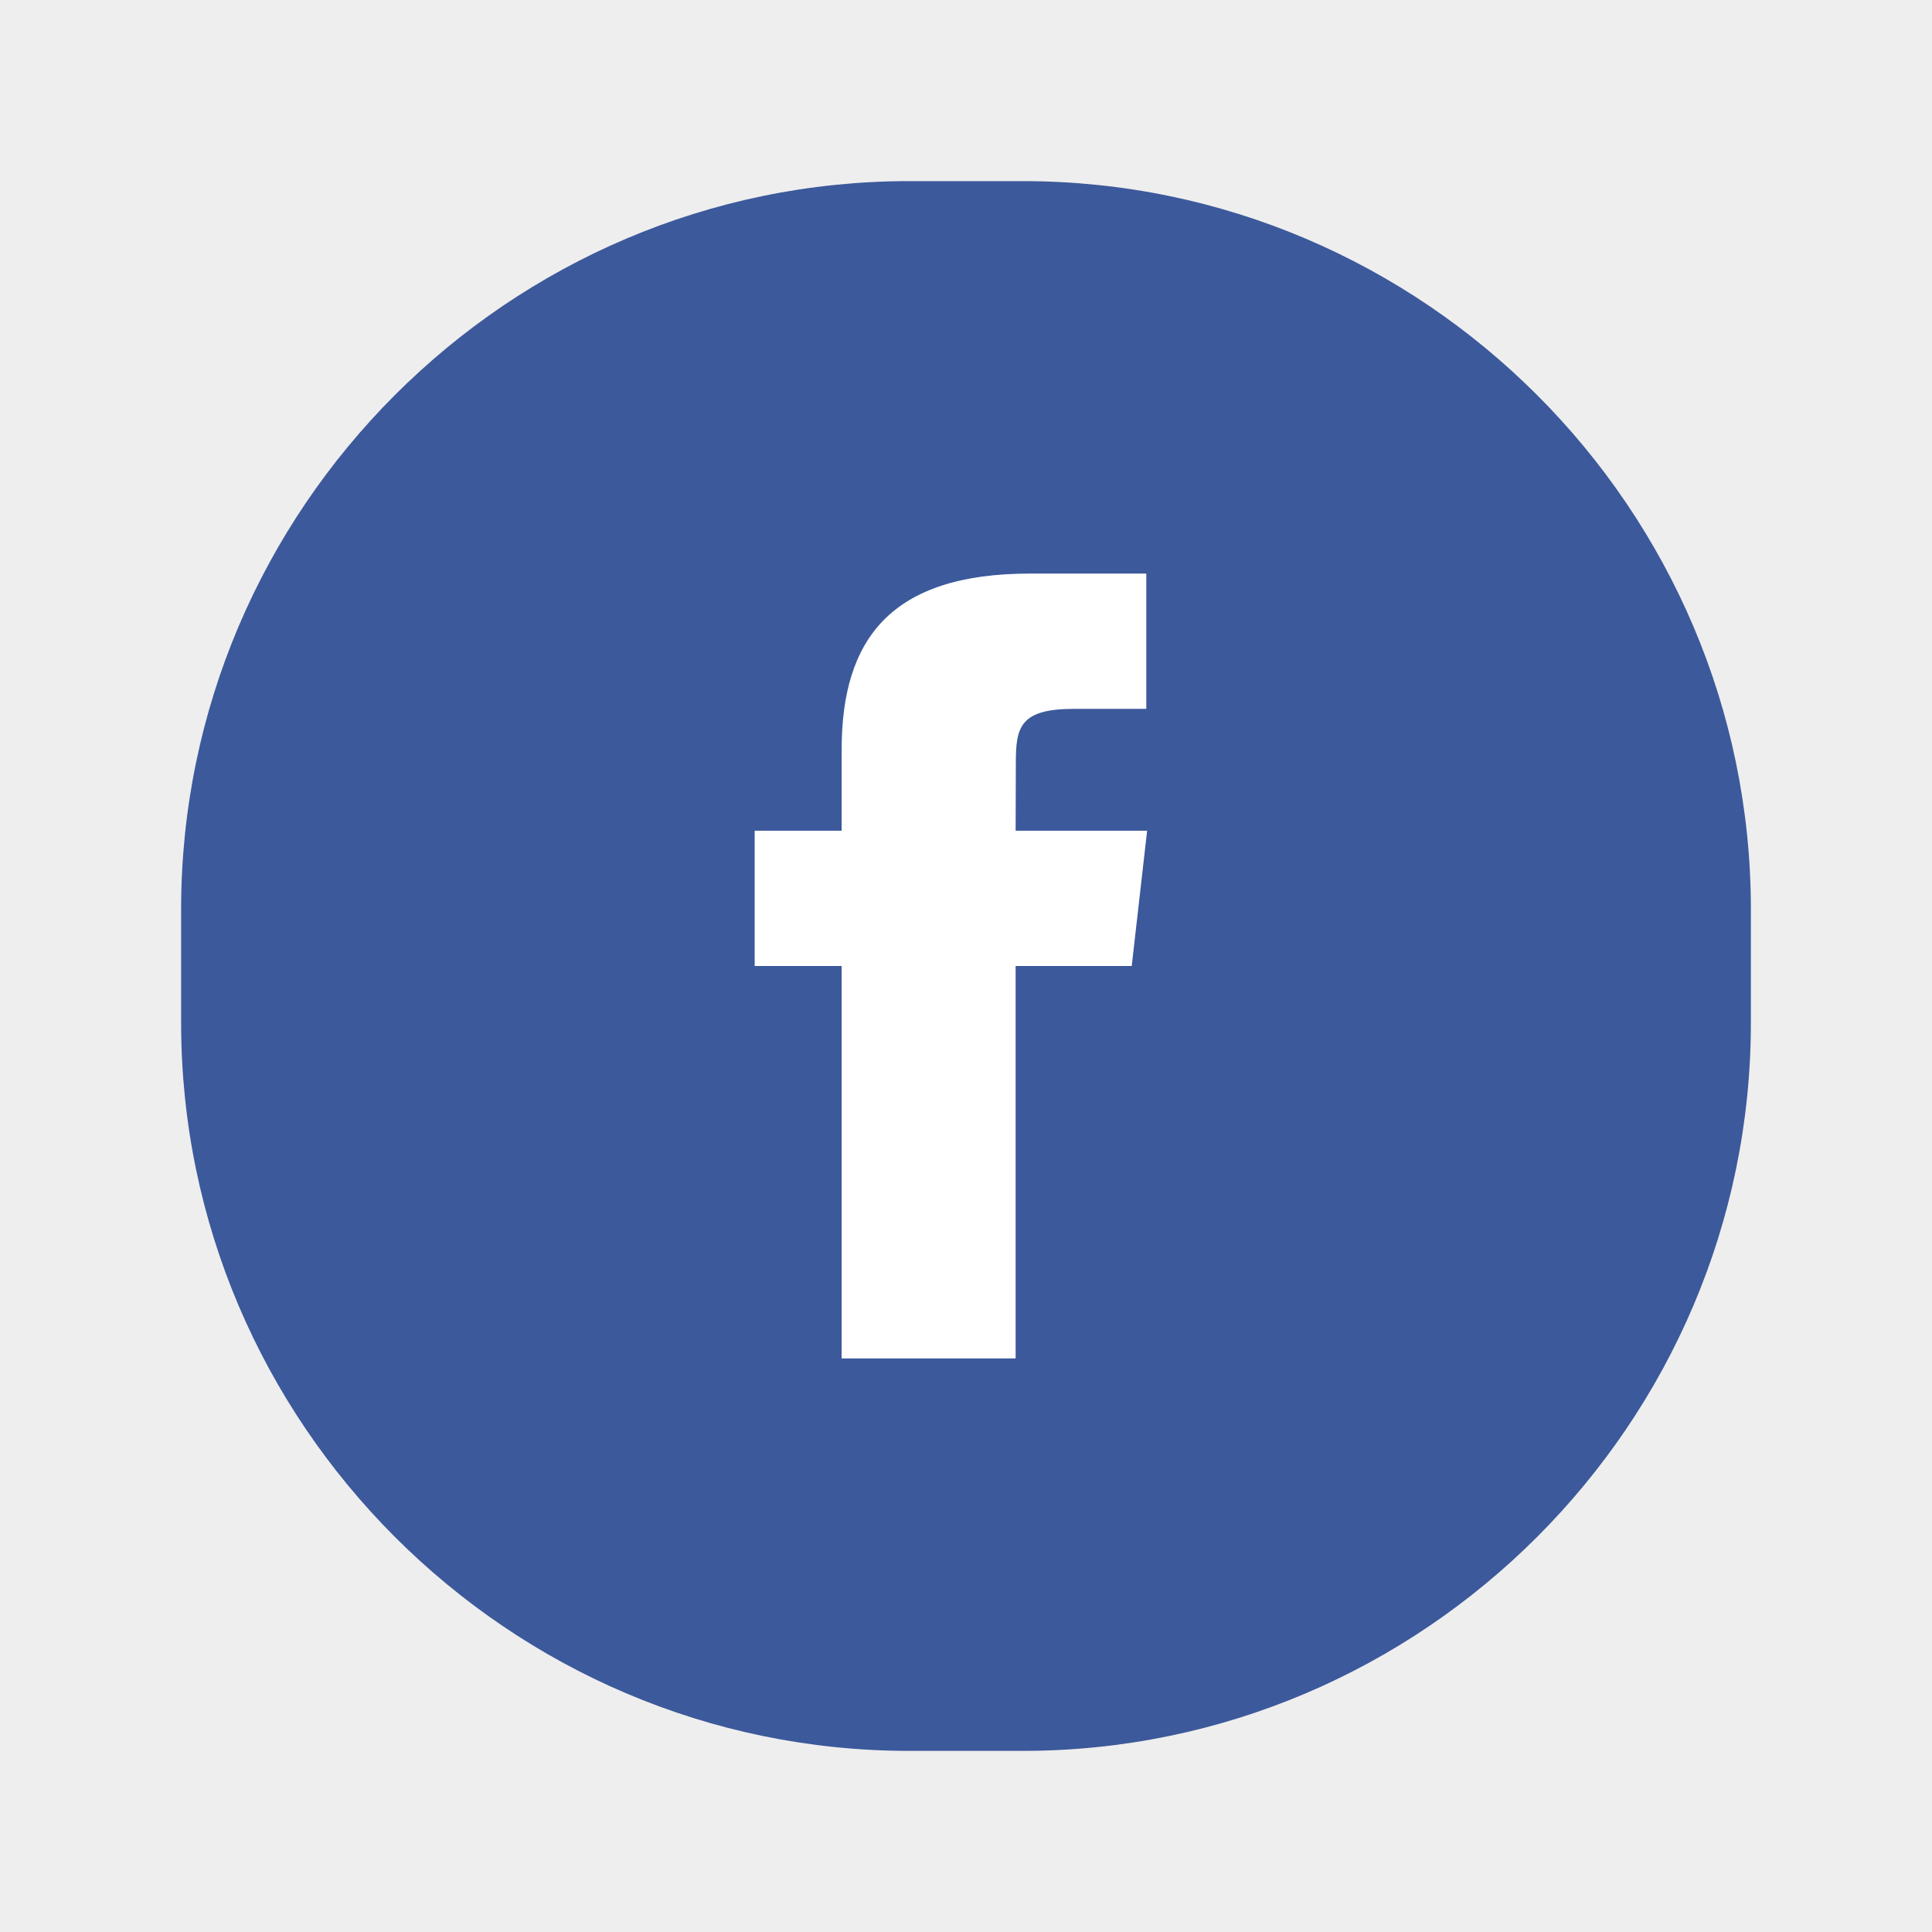
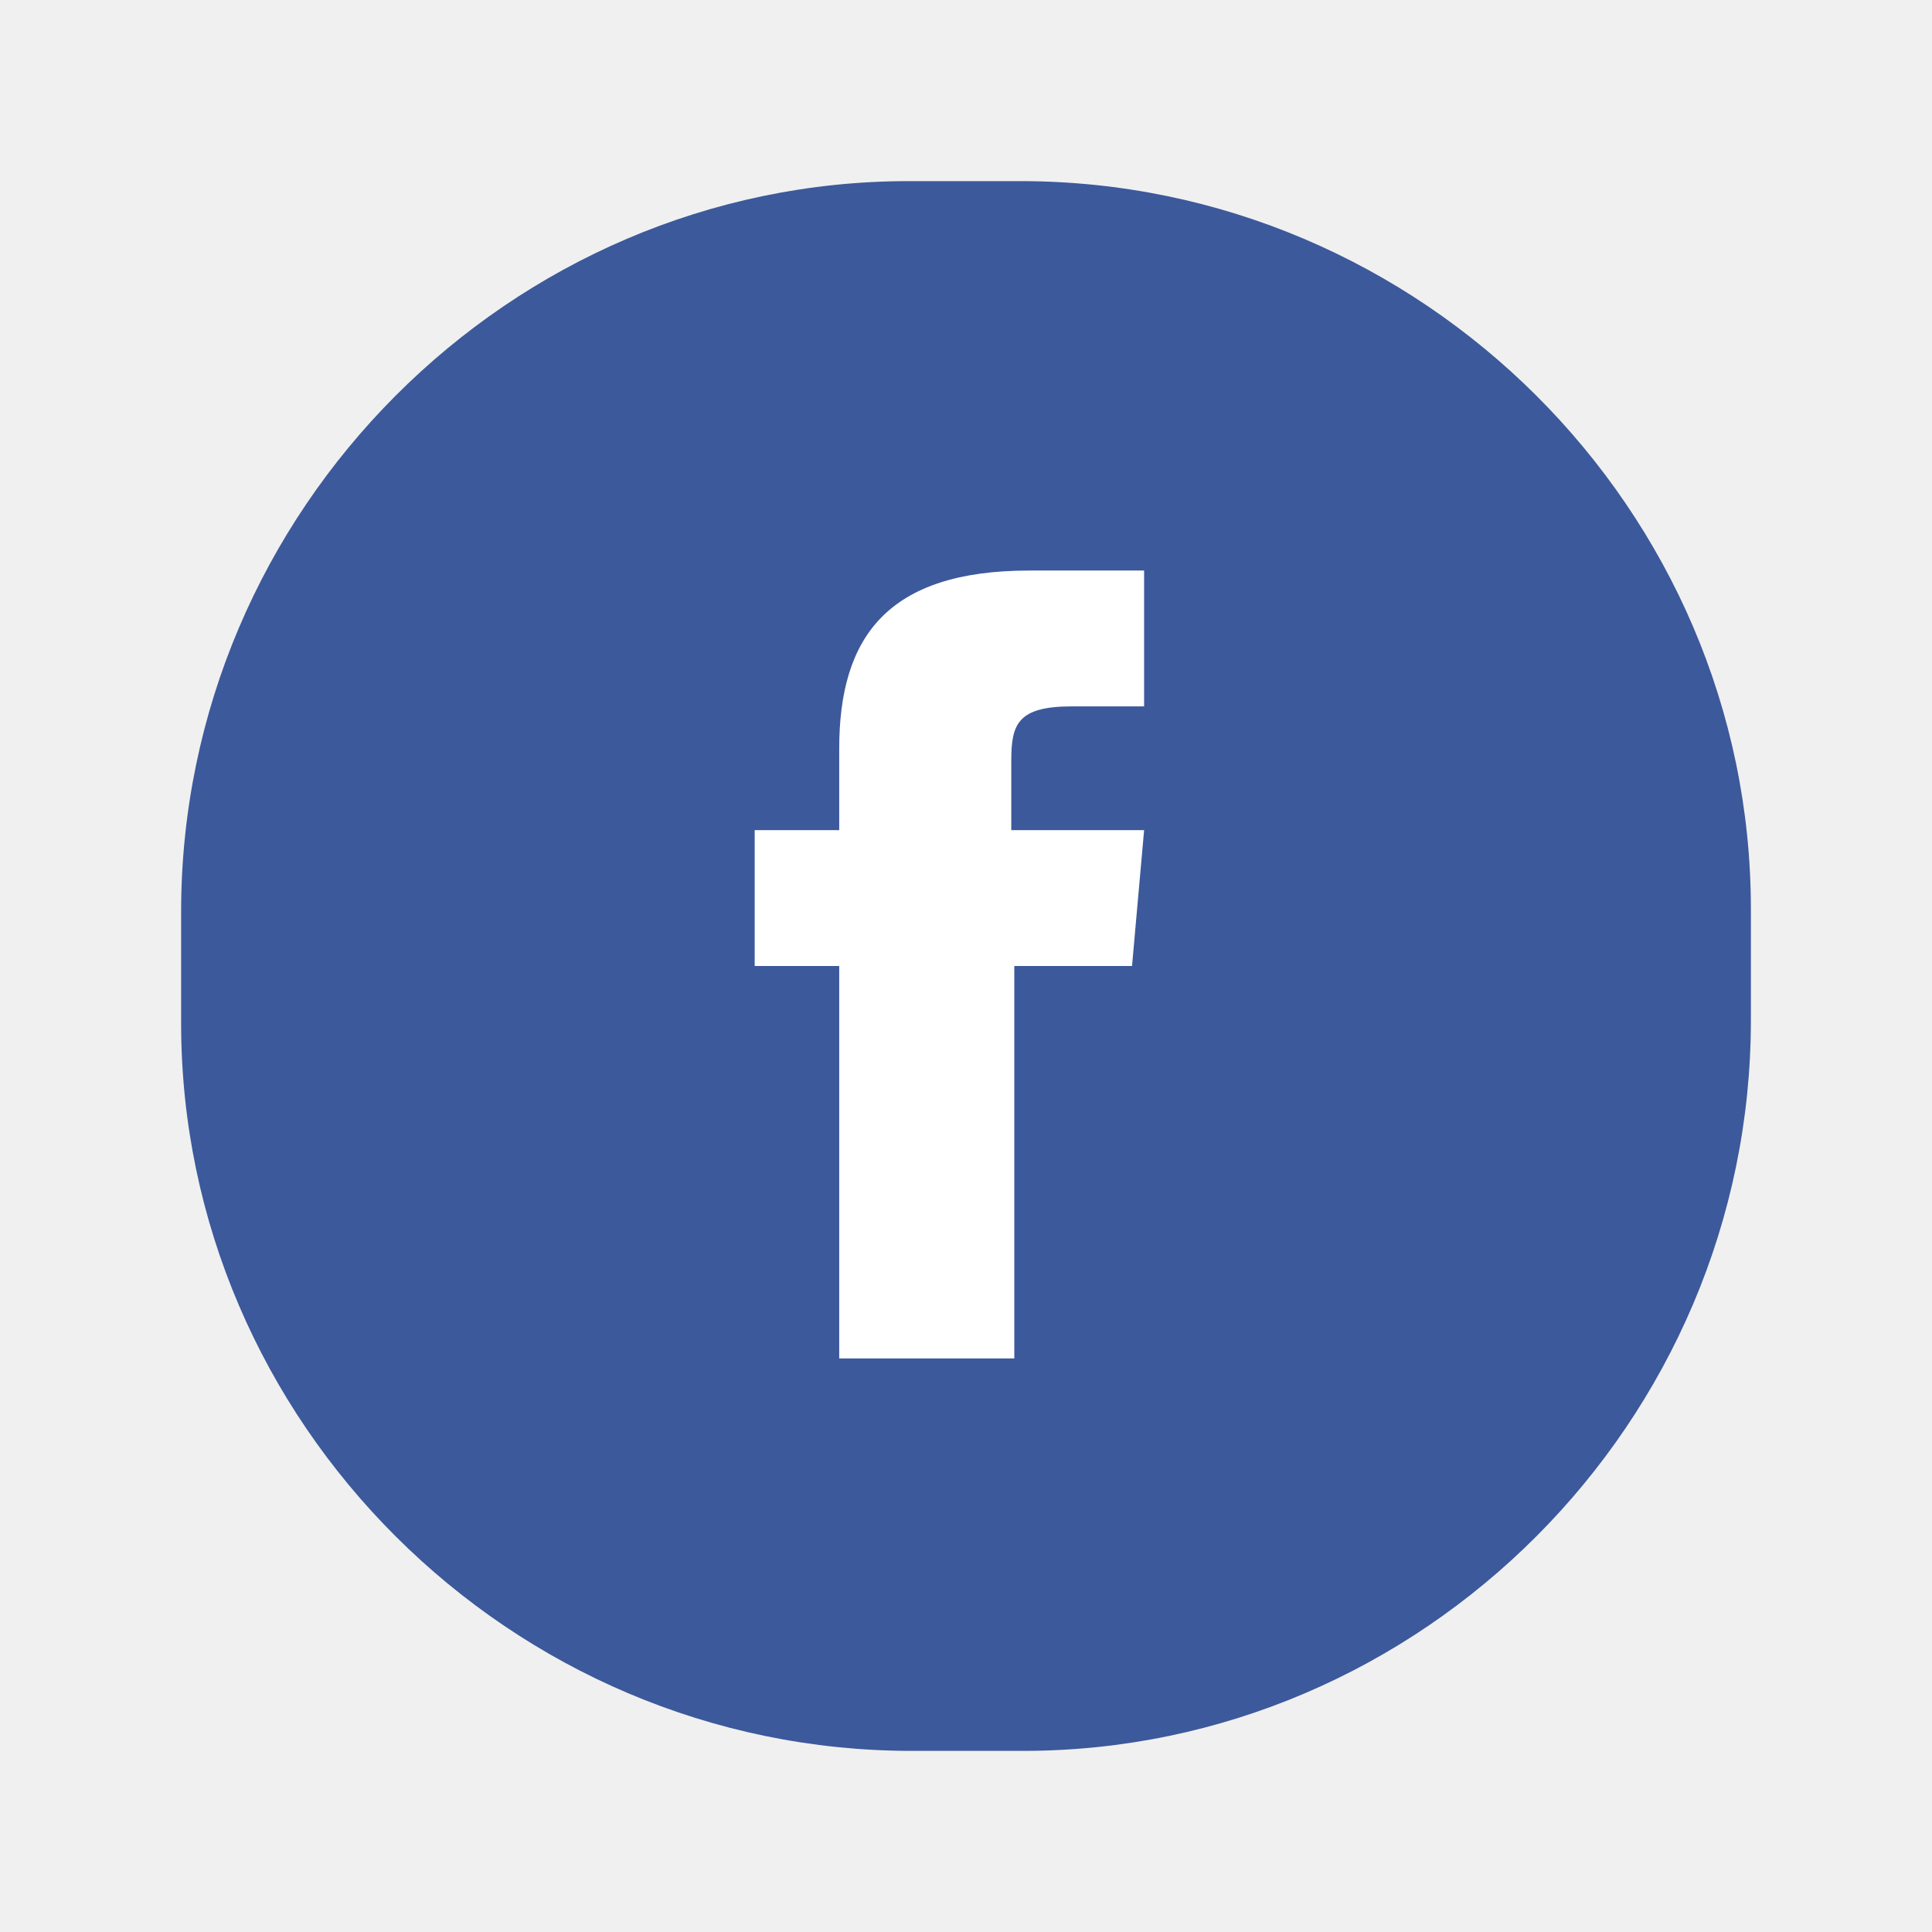
- <svg xmlns="http://www.w3.org/2000/svg" width="64" height="64" viewBox="0 0 64 64" fill="none">
-   <rect opacity="0.01" width="64" height="64" fill="black" />
-   <path d="M33.884 58H30.116C16.852 58 6 47.148 6 33.884V30.116C6 16.852 16.852 6 30.116 6H33.884C47.148 6 58 16.852 58 30.116V33.884C58 47.148 47.148 58 33.884 58Z" fill="#3C599B" />
-   <path d="M33.644 45H27.881V32H25V27.518H27.881V24.829C27.881 21.175 29.507 19 34.126 19H37.972V23.482H35.569C33.77 23.482 33.651 24.108 33.651 25.276L33.644 27.518H38L37.49 32H33.644V45H33.644Z" fill="white" />
+ <svg xmlns="http://www.w3.org/2000/svg" version="1.1" id="圖層_1" x="0px" y="0px" viewBox="0 0 64 64" style="enable-background:new 0 0 64 64;" xml:space="preserve">
+   <style type="text/css">
+ 	.st0{fill:#00C300;}
+ 	.st1{fill-rule:evenodd;clip-rule:evenodd;fill:#FFFFFF;}
+ 	.st2{opacity:1.000000e-02;enable-background:new    ;}
+ 	.st3{fill:#FFFFFF;}
+ 	.st4{fill:#3C599B;}
+ 	.st5{fill:#DD4B39;}
+ </style>
+   <g>
+     <path class="st4" d="M33.9,58h-3.7C16.9,58,6,47.1,6,33.9v-3.7C6,16.9,16.9,6,30.1,6h3.7C47.1,6,58,16.9,58,30.1v3.7   C58,47.1,47.1,58,33.9,58z" />
+     <path class="st3" d="M33.6,45h-5.8V32H25v-4.5h2.8v-2.7c0-3.7,1.6-5.9,6.3-5.9h3.8v4.5h-2.4c-1.8,0-2,0.6-2,1.8v2.3h4.4L37.5,32   h-3.9V45L33.6,45z" />
+   </g>
</svg>
